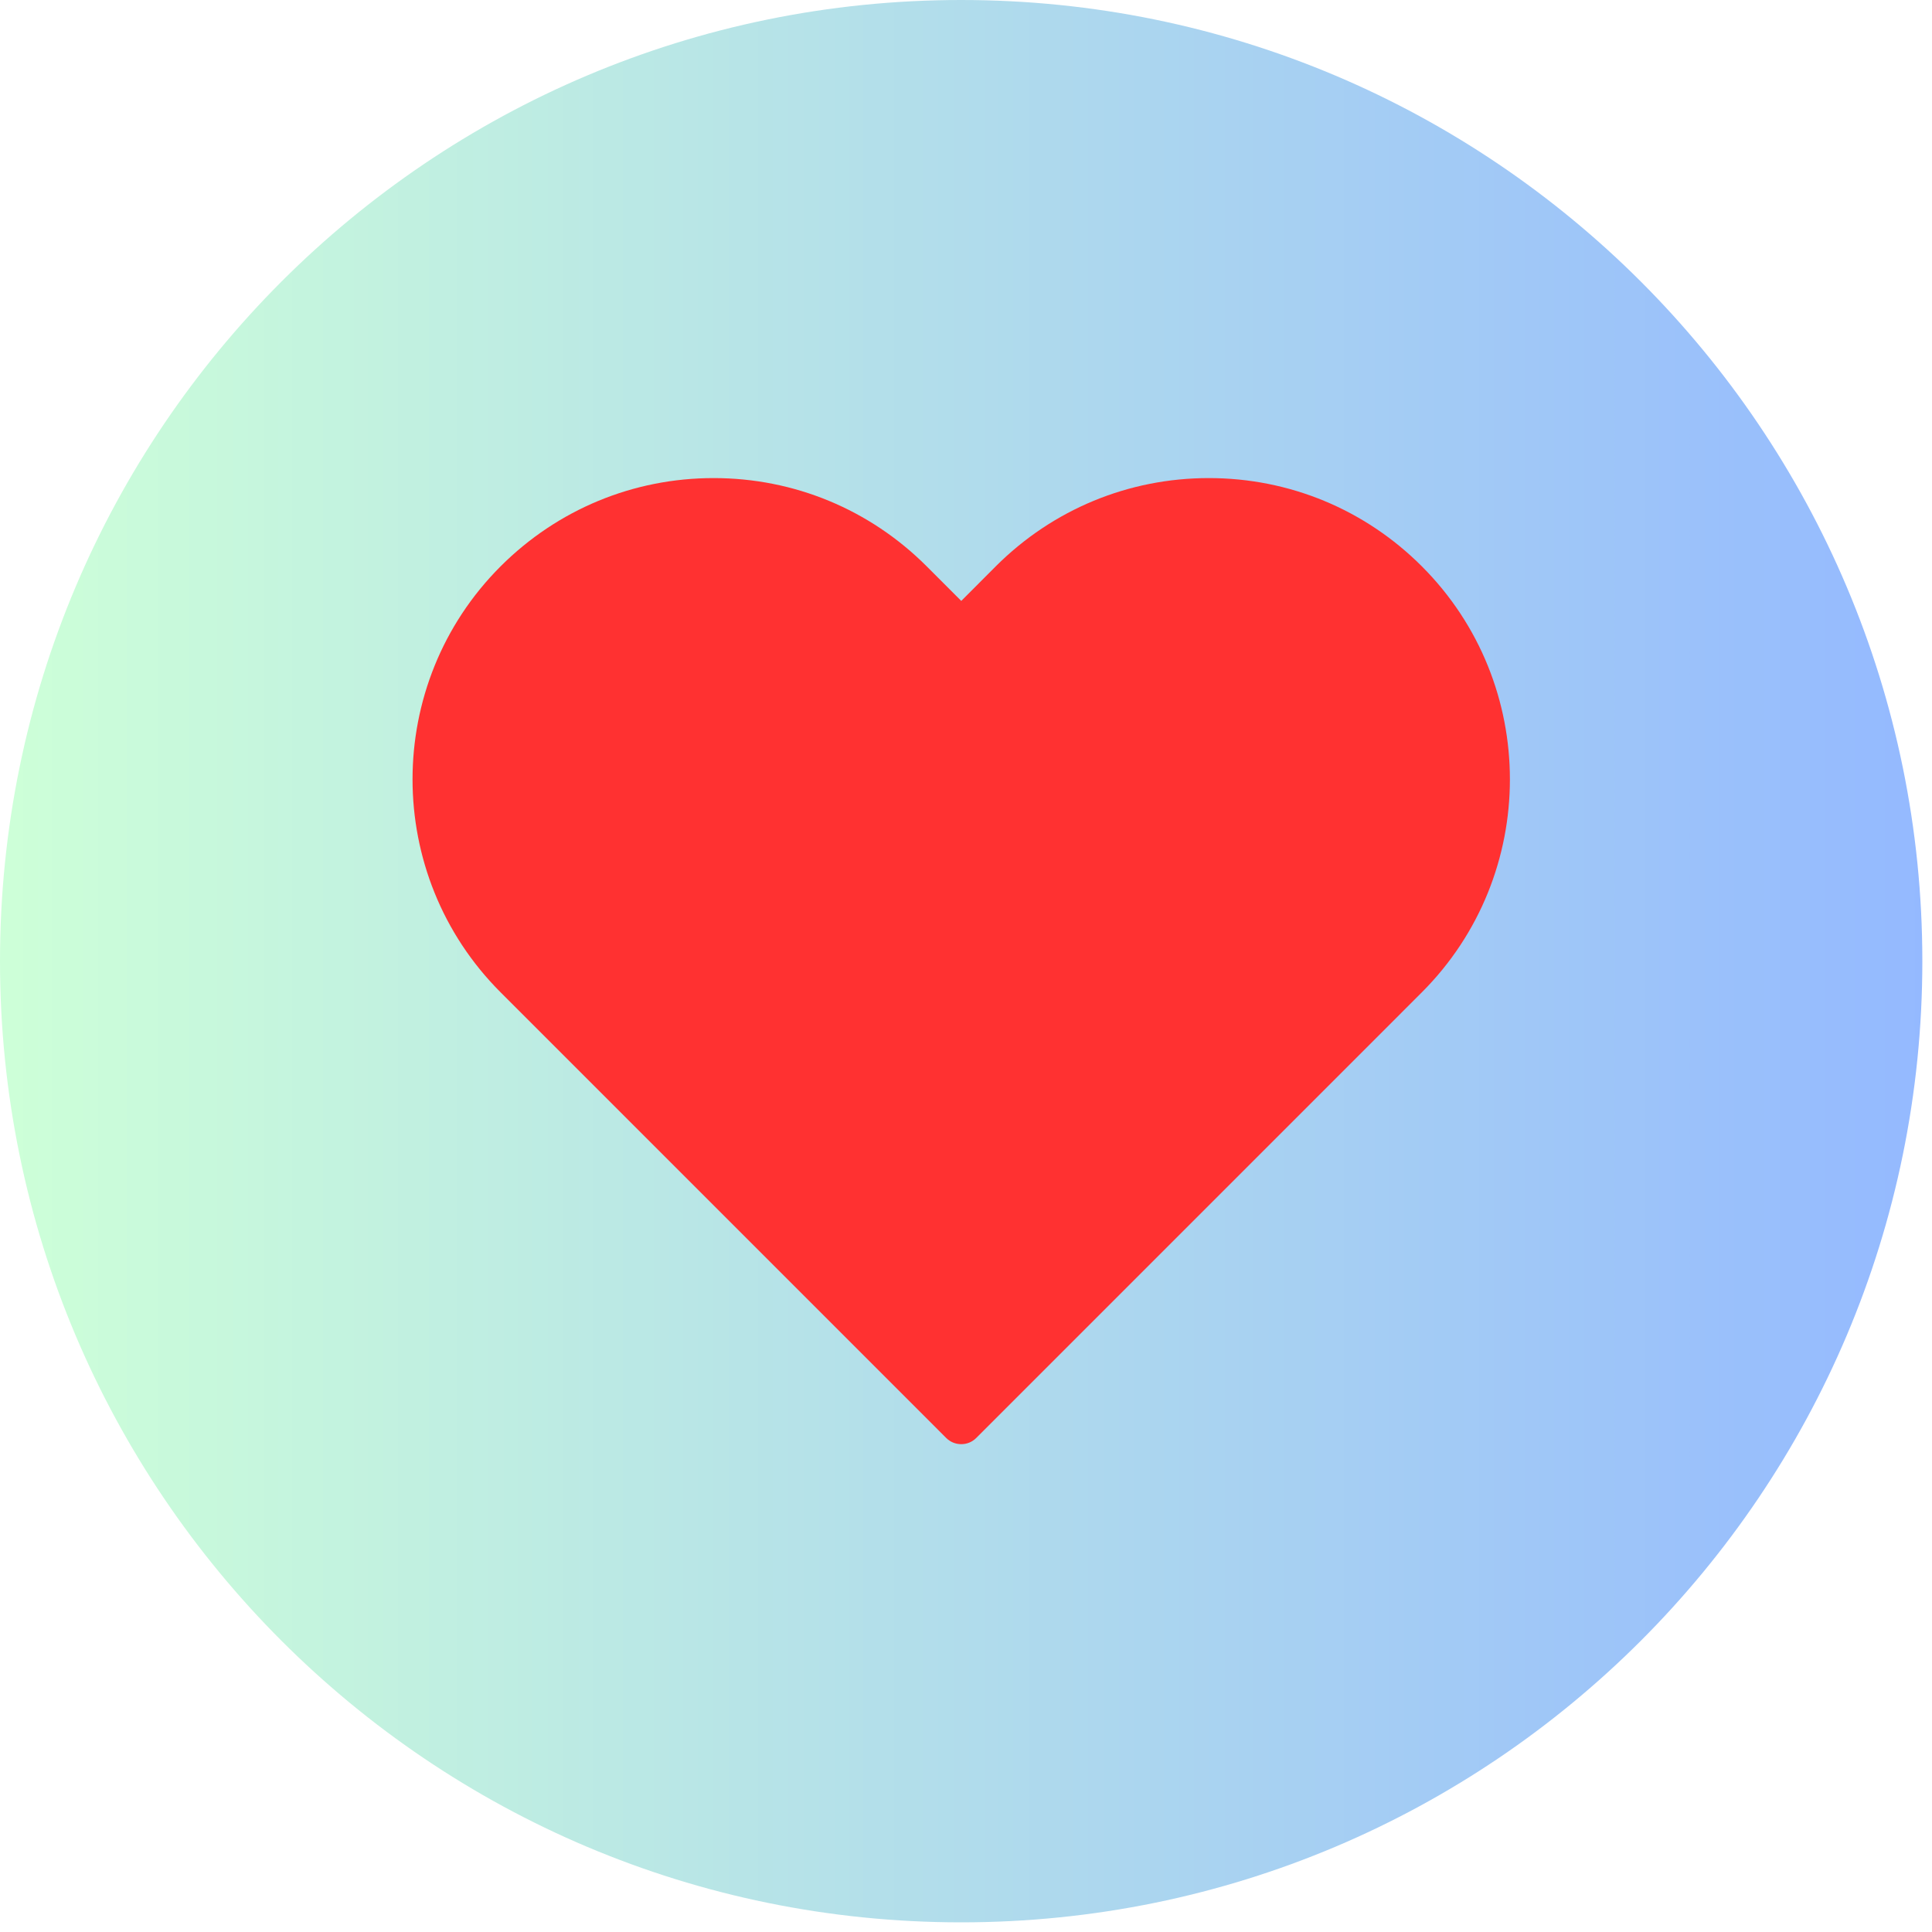
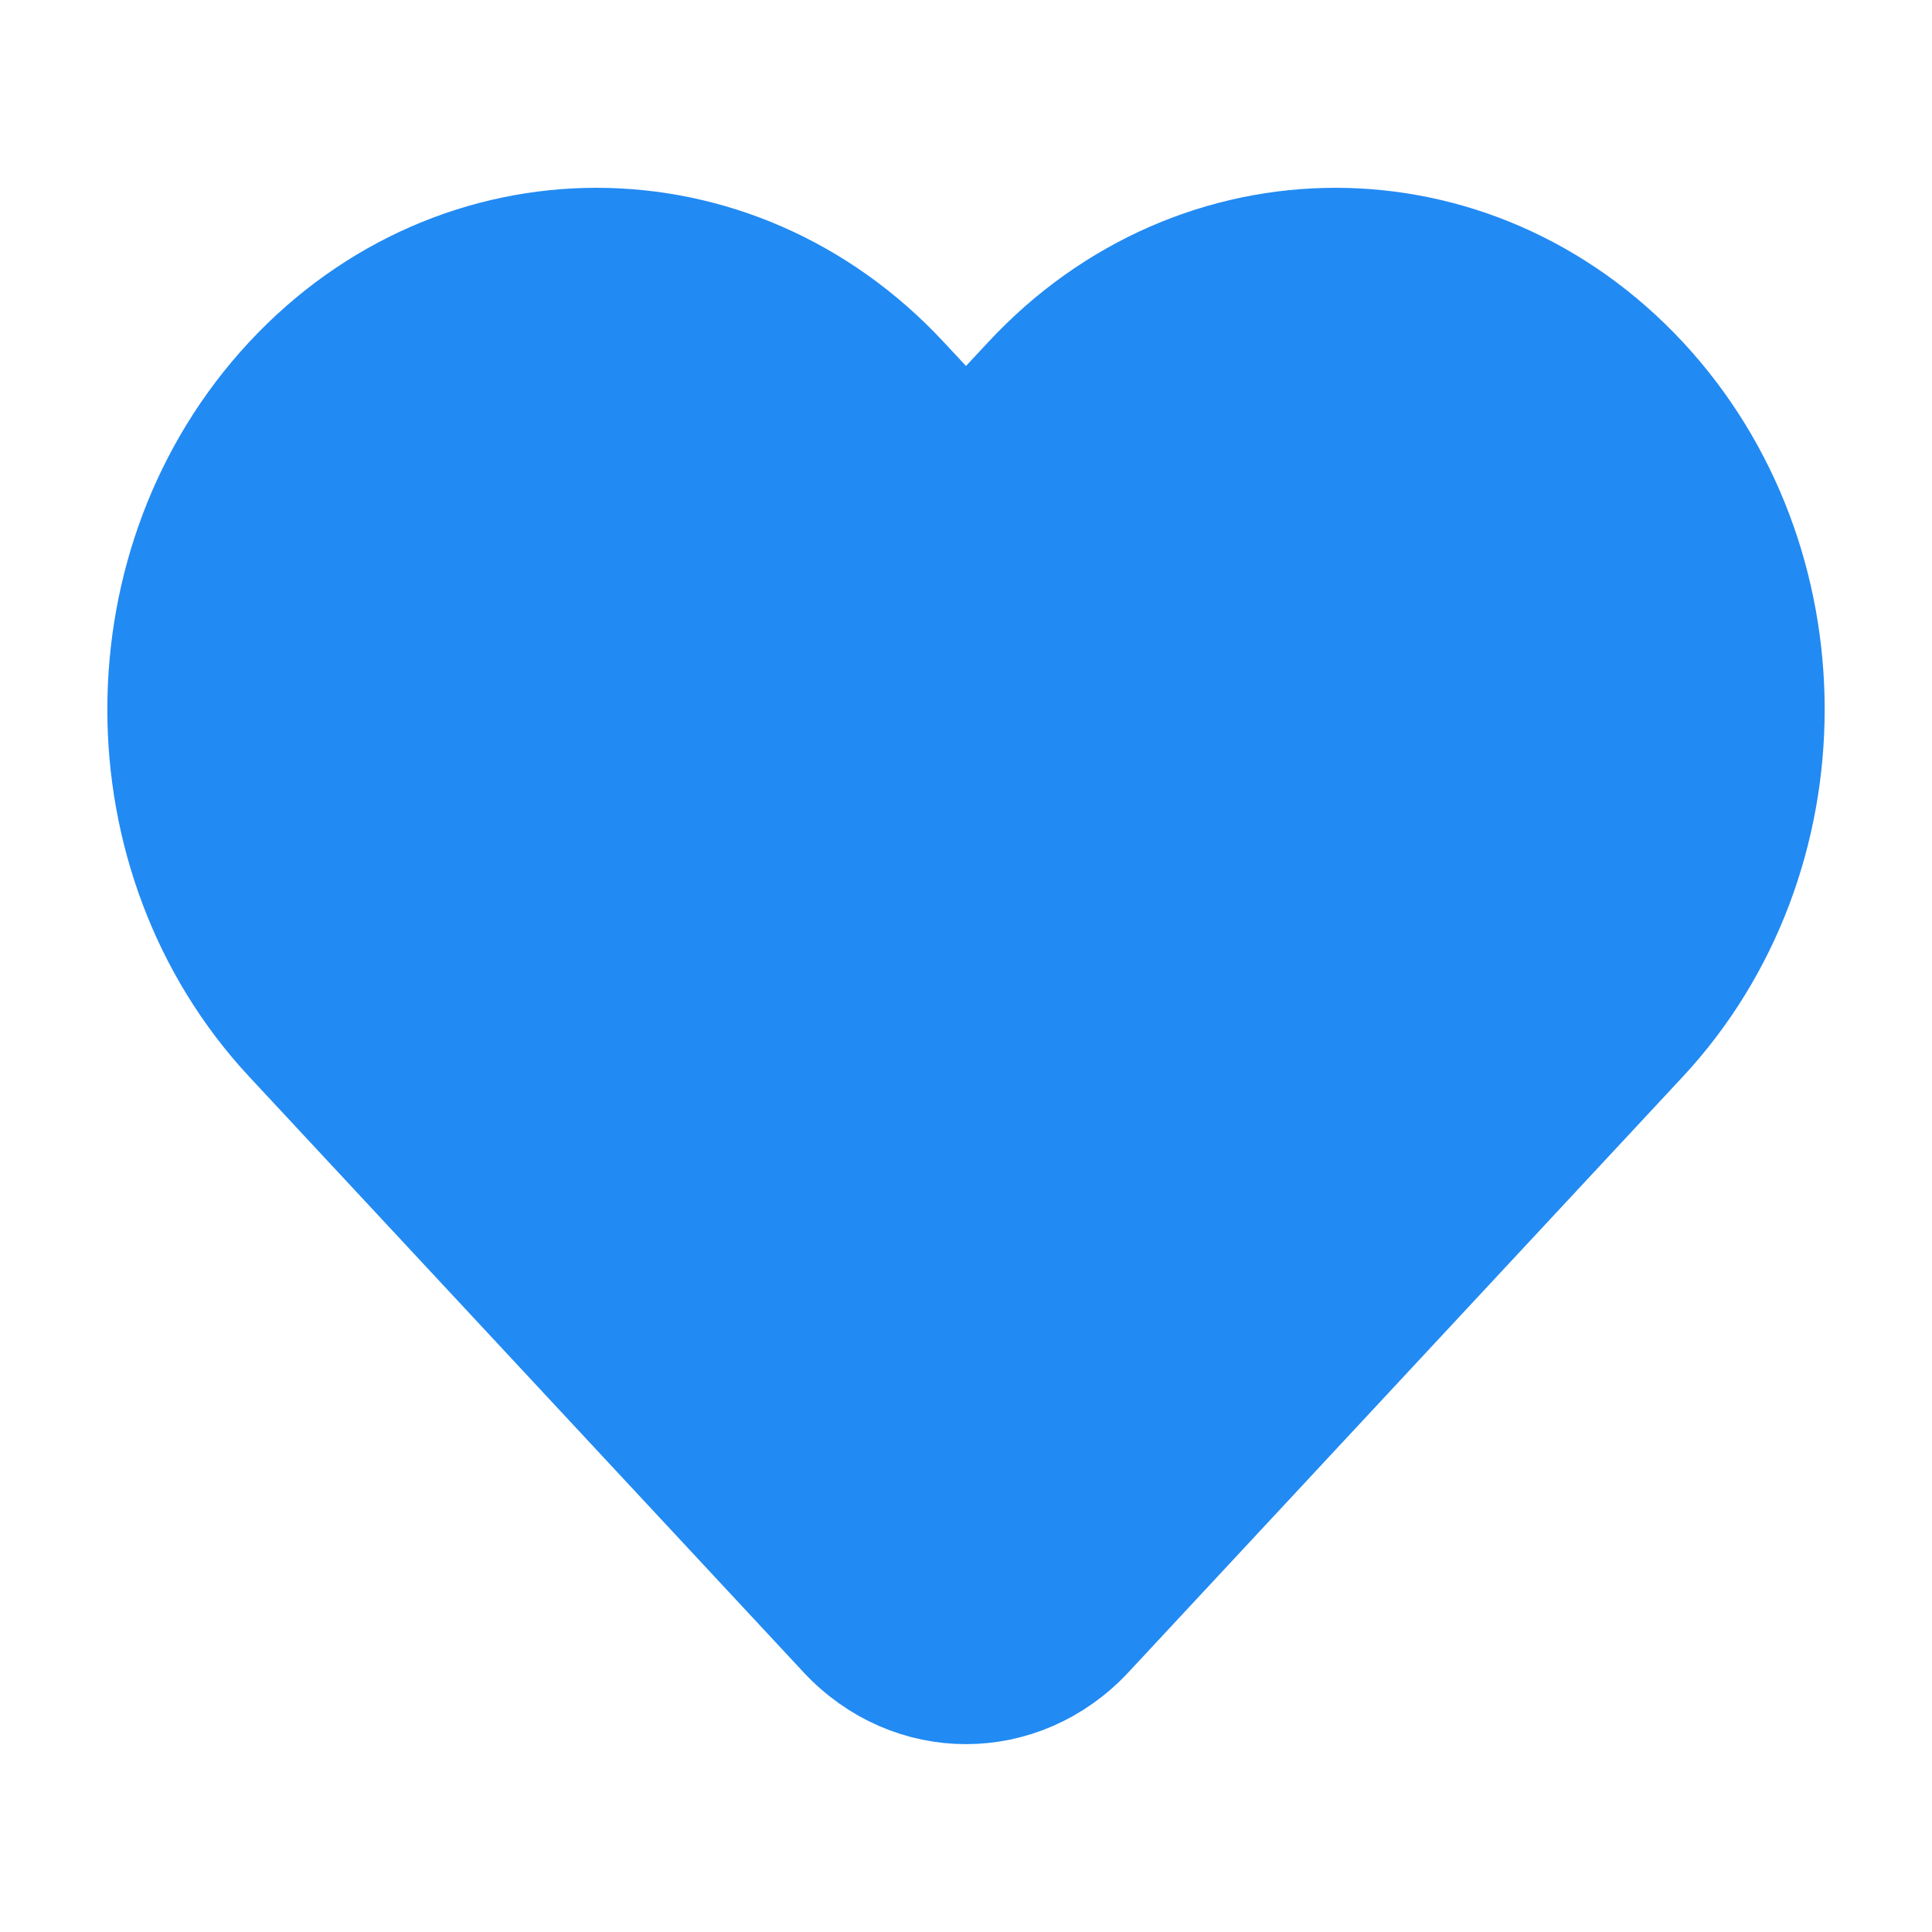
- <svg xmlns="http://www.w3.org/2000/svg" width="100" zoomAndPan="magnify" viewBox="0 0 75 75" height="100" preserveAspectRatio="xMidYMid meet" version="1.0">
-   <defs>
-     <clipPath id="e35bc45aaa">
-       <path d="M 0 0 L 74.625 0 L 74.625 74.625 L 0 74.625 Z M 0 0 " clip-rule="nonzero" />
-     </clipPath>
-     <clipPath id="0828c44933">
-       <path d="M 37.312 0 C 16.707 0 0 16.707 0 37.312 C 0 57.918 16.707 74.625 37.312 74.625 C 57.918 74.625 74.625 57.918 74.625 37.312 C 74.625 16.707 57.918 0 37.312 0 Z M 37.312 0 " clip-rule="nonzero" />
-     </clipPath>
-     <linearGradient x1="0" gradientTransform="matrix(0.291504, 0, 0, 0.291504, 0.0000015, -0.000001)" y1="128" x2="256" gradientUnits="userSpaceOnUse" y2="128" id="5863a967ab">
-       <stop stop-opacity="1" stop-color="rgb(80.399%, 100%, 84.698%)" offset="0" />
-       <stop stop-opacity="1" stop-color="rgb(80.312%, 99.892%, 84.758%)" offset="0.008" />
-       <stop stop-opacity="1" stop-color="rgb(80.136%, 99.677%, 84.879%)" offset="0.016" />
-       <stop stop-opacity="1" stop-color="rgb(79.961%, 99.461%, 84.998%)" offset="0.023" />
-       <stop stop-opacity="1" stop-color="rgb(79.787%, 99.246%, 85.117%)" offset="0.031" />
-       <stop stop-opacity="1" stop-color="rgb(79.611%, 99.033%, 85.237%)" offset="0.039" />
-       <stop stop-opacity="1" stop-color="rgb(79.436%, 98.817%, 85.356%)" offset="0.047" />
-       <stop stop-opacity="1" stop-color="rgb(79.262%, 98.602%, 85.477%)" offset="0.055" />
-       <stop stop-opacity="1" stop-color="rgb(79.086%, 98.387%, 85.596%)" offset="0.062" />
-       <stop stop-opacity="1" stop-color="rgb(78.911%, 98.172%, 85.715%)" offset="0.07" />
-       <stop stop-opacity="1" stop-color="rgb(78.737%, 97.958%, 85.835%)" offset="0.078" />
-       <stop stop-opacity="1" stop-color="rgb(78.561%, 97.743%, 85.954%)" offset="0.086" />
-       <stop stop-opacity="1" stop-color="rgb(78.386%, 97.528%, 86.073%)" offset="0.094" />
-       <stop stop-opacity="1" stop-color="rgb(78.212%, 97.313%, 86.194%)" offset="0.102" />
-       <stop stop-opacity="1" stop-color="rgb(78.036%, 97.098%, 86.313%)" offset="0.109" />
-       <stop stop-opacity="1" stop-color="rgb(77.861%, 96.884%, 86.432%)" offset="0.117" />
-       <stop stop-opacity="1" stop-color="rgb(77.686%, 96.669%, 86.552%)" offset="0.125" />
-       <stop stop-opacity="1" stop-color="rgb(77.512%, 96.454%, 86.671%)" offset="0.133" />
-       <stop stop-opacity="1" stop-color="rgb(77.336%, 96.239%, 86.79%)" offset="0.141" />
-       <stop stop-opacity="1" stop-color="rgb(77.161%, 96.024%, 86.911%)" offset="0.148" />
-       <stop stop-opacity="1" stop-color="rgb(76.987%, 95.81%, 87.03%)" offset="0.156" />
-       <stop stop-opacity="1" stop-color="rgb(76.811%, 95.595%, 87.149%)" offset="0.164" />
-       <stop stop-opacity="1" stop-color="rgb(76.636%, 95.38%, 87.27%)" offset="0.172" />
-       <stop stop-opacity="1" stop-color="rgb(76.462%, 95.164%, 87.389%)" offset="0.18" />
-       <stop stop-opacity="1" stop-color="rgb(76.286%, 94.949%, 87.508%)" offset="0.188" />
-       <stop stop-opacity="1" stop-color="rgb(76.111%, 94.736%, 87.628%)" offset="0.195" />
-       <stop stop-opacity="1" stop-color="rgb(75.937%, 94.521%, 87.747%)" offset="0.203" />
-       <stop stop-opacity="1" stop-color="rgb(75.761%, 94.305%, 87.866%)" offset="0.211" />
-       <stop stop-opacity="1" stop-color="rgb(75.586%, 94.09%, 87.987%)" offset="0.219" />
-       <stop stop-opacity="1" stop-color="rgb(75.41%, 93.875%, 88.106%)" offset="0.227" />
-       <stop stop-opacity="1" stop-color="rgb(75.237%, 93.661%, 88.225%)" offset="0.234" />
-       <stop stop-opacity="1" stop-color="rgb(75.061%, 93.446%, 88.345%)" offset="0.242" />
-       <stop stop-opacity="1" stop-color="rgb(74.886%, 93.231%, 88.464%)" offset="0.25" />
-       <stop stop-opacity="1" stop-color="rgb(74.712%, 93.016%, 88.583%)" offset="0.258" />
-       <stop stop-opacity="1" stop-color="rgb(74.536%, 92.801%, 88.704%)" offset="0.266" />
-       <stop stop-opacity="1" stop-color="rgb(74.361%, 92.587%, 88.823%)" offset="0.273" />
-       <stop stop-opacity="1" stop-color="rgb(74.187%, 92.372%, 88.942%)" offset="0.281" />
-       <stop stop-opacity="1" stop-color="rgb(74.011%, 92.157%, 89.062%)" offset="0.289" />
-       <stop stop-opacity="1" stop-color="rgb(73.836%, 91.942%, 89.182%)" offset="0.297" />
-       <stop stop-opacity="1" stop-color="rgb(73.662%, 91.727%, 89.301%)" offset="0.305" />
-       <stop stop-opacity="1" stop-color="rgb(73.486%, 91.513%, 89.421%)" offset="0.312" />
-       <stop stop-opacity="1" stop-color="rgb(73.311%, 91.298%, 89.54%)" offset="0.32" />
-       <stop stop-opacity="1" stop-color="rgb(73.137%, 91.083%, 89.659%)" offset="0.328" />
-       <stop stop-opacity="1" stop-color="rgb(72.961%, 90.868%, 89.78%)" offset="0.336" />
-       <stop stop-opacity="1" stop-color="rgb(72.786%, 90.652%, 89.899%)" offset="0.344" />
-       <stop stop-opacity="1" stop-color="rgb(72.61%, 90.439%, 90.018%)" offset="0.352" />
-       <stop stop-opacity="1" stop-color="rgb(72.437%, 90.224%, 90.138%)" offset="0.359" />
-       <stop stop-opacity="1" stop-color="rgb(72.261%, 90.009%, 90.257%)" offset="0.367" />
-       <stop stop-opacity="1" stop-color="rgb(72.086%, 89.793%, 90.376%)" offset="0.375" />
-       <stop stop-opacity="1" stop-color="rgb(71.912%, 89.578%, 90.497%)" offset="0.383" />
-       <stop stop-opacity="1" stop-color="rgb(71.736%, 89.365%, 90.616%)" offset="0.391" />
-       <stop stop-opacity="1" stop-color="rgb(71.561%, 89.149%, 90.735%)" offset="0.398" />
-       <stop stop-opacity="1" stop-color="rgb(71.387%, 88.934%, 90.855%)" offset="0.406" />
-       <stop stop-opacity="1" stop-color="rgb(71.211%, 88.719%, 90.974%)" offset="0.414" />
-       <stop stop-opacity="1" stop-color="rgb(71.036%, 88.504%, 91.093%)" offset="0.422" />
-       <stop stop-opacity="1" stop-color="rgb(70.862%, 88.29%, 91.214%)" offset="0.43" />
-       <stop stop-opacity="1" stop-color="rgb(70.686%, 88.075%, 91.333%)" offset="0.438" />
-       <stop stop-opacity="1" stop-color="rgb(70.511%, 87.86%, 91.452%)" offset="0.445" />
-       <stop stop-opacity="1" stop-color="rgb(70.337%, 87.645%, 91.573%)" offset="0.453" />
-       <stop stop-opacity="1" stop-color="rgb(70.161%, 87.43%, 91.692%)" offset="0.461" />
-       <stop stop-opacity="1" stop-color="rgb(69.986%, 87.216%, 91.811%)" offset="0.469" />
-       <stop stop-opacity="1" stop-color="rgb(69.81%, 87.001%, 91.931%)" offset="0.477" />
-       <stop stop-opacity="1" stop-color="rgb(69.637%, 86.786%, 92.05%)" offset="0.484" />
-       <stop stop-opacity="1" stop-color="rgb(69.461%, 86.571%, 92.169%)" offset="0.492" />
-       <stop stop-opacity="1" stop-color="rgb(69.286%, 86.356%, 92.29%)" offset="0.5" />
-       <stop stop-opacity="1" stop-color="rgb(69.112%, 86.142%, 92.409%)" offset="0.508" />
-       <stop stop-opacity="1" stop-color="rgb(68.936%, 85.927%, 92.528%)" offset="0.516" />
-       <stop stop-opacity="1" stop-color="rgb(68.761%, 85.712%, 92.648%)" offset="0.523" />
-       <stop stop-opacity="1" stop-color="rgb(68.587%, 85.497%, 92.767%)" offset="0.531" />
-       <stop stop-opacity="1" stop-color="rgb(68.411%, 85.281%, 92.886%)" offset="0.539" />
-       <stop stop-opacity="1" stop-color="rgb(68.236%, 85.068%, 93.007%)" offset="0.547" />
-       <stop stop-opacity="1" stop-color="rgb(68.062%, 84.853%, 93.126%)" offset="0.555" />
-       <stop stop-opacity="1" stop-color="rgb(67.886%, 84.637%, 93.245%)" offset="0.562" />
-       <stop stop-opacity="1" stop-color="rgb(67.711%, 84.422%, 93.365%)" offset="0.57" />
-       <stop stop-opacity="1" stop-color="rgb(67.537%, 84.207%, 93.484%)" offset="0.578" />
-       <stop stop-opacity="1" stop-color="rgb(67.361%, 83.994%, 93.604%)" offset="0.586" />
-       <stop stop-opacity="1" stop-color="rgb(67.186%, 83.778%, 93.724%)" offset="0.594" />
-       <stop stop-opacity="1" stop-color="rgb(67.01%, 83.563%, 93.843%)" offset="0.602" />
-       <stop stop-opacity="1" stop-color="rgb(66.837%, 83.348%, 93.962%)" offset="0.609" />
-       <stop stop-opacity="1" stop-color="rgb(66.661%, 83.133%, 94.083%)" offset="0.617" />
-       <stop stop-opacity="1" stop-color="rgb(66.486%, 82.919%, 94.202%)" offset="0.625" />
-       <stop stop-opacity="1" stop-color="rgb(66.312%, 82.704%, 94.321%)" offset="0.633" />
-       <stop stop-opacity="1" stop-color="rgb(66.136%, 82.489%, 94.441%)" offset="0.641" />
-       <stop stop-opacity="1" stop-color="rgb(65.961%, 82.274%, 94.56%)" offset="0.648" />
-       <stop stop-opacity="1" stop-color="rgb(65.787%, 82.059%, 94.679%)" offset="0.656" />
-       <stop stop-opacity="1" stop-color="rgb(65.611%, 81.845%, 94.8%)" offset="0.664" />
-       <stop stop-opacity="1" stop-color="rgb(65.436%, 81.63%, 94.919%)" offset="0.672" />
-       <stop stop-opacity="1" stop-color="rgb(65.262%, 81.415%, 95.038%)" offset="0.68" />
-       <stop stop-opacity="1" stop-color="rgb(65.086%, 81.2%, 95.158%)" offset="0.688" />
-       <stop stop-opacity="1" stop-color="rgb(64.911%, 80.984%, 95.277%)" offset="0.695" />
-       <stop stop-opacity="1" stop-color="rgb(64.737%, 80.771%, 95.396%)" offset="0.703" />
-       <stop stop-opacity="1" stop-color="rgb(64.561%, 80.556%, 95.517%)" offset="0.711" />
-       <stop stop-opacity="1" stop-color="rgb(64.386%, 80.341%, 95.636%)" offset="0.719" />
-       <stop stop-opacity="1" stop-color="rgb(64.211%, 80.125%, 95.755%)" offset="0.727" />
-       <stop stop-opacity="1" stop-color="rgb(64.037%, 79.91%, 95.876%)" offset="0.734" />
-       <stop stop-opacity="1" stop-color="rgb(63.861%, 79.697%, 95.995%)" offset="0.742" />
-       <stop stop-opacity="1" stop-color="rgb(63.686%, 79.482%, 96.114%)" offset="0.75" />
-       <stop stop-opacity="1" stop-color="rgb(63.512%, 79.266%, 96.234%)" offset="0.758" />
-       <stop stop-opacity="1" stop-color="rgb(63.336%, 79.051%, 96.353%)" offset="0.766" />
-       <stop stop-opacity="1" stop-color="rgb(63.161%, 78.836%, 96.472%)" offset="0.773" />
-       <stop stop-opacity="1" stop-color="rgb(62.987%, 78.622%, 96.593%)" offset="0.781" />
-       <stop stop-opacity="1" stop-color="rgb(62.811%, 78.407%, 96.712%)" offset="0.789" />
-       <stop stop-opacity="1" stop-color="rgb(62.636%, 78.192%, 96.831%)" offset="0.797" />
-       <stop stop-opacity="1" stop-color="rgb(62.462%, 77.977%, 96.951%)" offset="0.805" />
-       <stop stop-opacity="1" stop-color="rgb(62.286%, 77.762%, 97.07%)" offset="0.812" />
-       <stop stop-opacity="1" stop-color="rgb(62.111%, 77.548%, 97.189%)" offset="0.82" />
-       <stop stop-opacity="1" stop-color="rgb(61.937%, 77.333%, 97.31%)" offset="0.828" />
-       <stop stop-opacity="1" stop-color="rgb(61.761%, 77.118%, 97.429%)" offset="0.836" />
-       <stop stop-opacity="1" stop-color="rgb(61.586%, 76.903%, 97.548%)" offset="0.844" />
-       <stop stop-opacity="1" stop-color="rgb(61.411%, 76.688%, 97.668%)" offset="0.852" />
-       <stop stop-opacity="1" stop-color="rgb(61.237%, 76.474%, 97.787%)" offset="0.859" />
-       <stop stop-opacity="1" stop-color="rgb(61.061%, 76.259%, 97.906%)" offset="0.867" />
-       <stop stop-opacity="1" stop-color="rgb(60.886%, 76.044%, 98.027%)" offset="0.875" />
-       <stop stop-opacity="1" stop-color="rgb(60.712%, 75.829%, 98.146%)" offset="0.883" />
-       <stop stop-opacity="1" stop-color="rgb(60.536%, 75.613%, 98.265%)" offset="0.891" />
-       <stop stop-opacity="1" stop-color="rgb(60.361%, 75.4%, 98.386%)" offset="0.898" />
-       <stop stop-opacity="1" stop-color="rgb(60.187%, 75.185%, 98.505%)" offset="0.906" />
-       <stop stop-opacity="1" stop-color="rgb(60.011%, 74.969%, 98.624%)" offset="0.914" />
-       <stop stop-opacity="1" stop-color="rgb(59.836%, 74.754%, 98.744%)" offset="0.922" />
-       <stop stop-opacity="1" stop-color="rgb(59.662%, 74.539%, 98.863%)" offset="0.93" />
-       <stop stop-opacity="1" stop-color="rgb(59.486%, 74.326%, 98.982%)" offset="0.938" />
-       <stop stop-opacity="1" stop-color="rgb(59.311%, 74.11%, 99.103%)" offset="0.945" />
-       <stop stop-opacity="1" stop-color="rgb(59.137%, 73.895%, 99.222%)" offset="0.953" />
-       <stop stop-opacity="1" stop-color="rgb(58.961%, 73.68%, 99.341%)" offset="0.961" />
-       <stop stop-opacity="1" stop-color="rgb(58.786%, 73.465%, 99.461%)" offset="0.969" />
-       <stop stop-opacity="1" stop-color="rgb(58.611%, 73.251%, 99.58%)" offset="0.977" />
-       <stop stop-opacity="1" stop-color="rgb(58.437%, 73.036%, 99.699%)" offset="0.984" />
-       <stop stop-opacity="1" stop-color="rgb(58.261%, 72.821%, 99.82%)" offset="0.992" />
-       <stop stop-opacity="1" stop-color="rgb(58.086%, 72.606%, 99.939%)" offset="1" />
-     </linearGradient>
-     <clipPath id="a8b7acc155">
-       <path d="M 16 18.562 L 59 18.562 L 59 56.062 L 16 56.062 Z M 16 18.562 " clip-rule="nonzero" />
-     </clipPath>
-   </defs>
-   <g clip-path="url(#e35bc45aaa)">
-     <g clip-path="url(#0828c44933)">
-       <path fill="url(#5863a967ab)" d="M 0 0 L 0 74.625 L 74.625 74.625 L 74.625 0 Z M 0 0 " fill-rule="nonzero" />
-     </g>
-   </g>
-   <g clip-path="url(#a8b7acc155)">
-     <path fill="#ff3131" d="M 55.195 21.984 C 52.988 19.777 50.051 18.559 46.926 18.559 C 43.805 18.559 40.867 19.777 38.656 21.984 L 37.316 23.328 L 35.973 21.984 C 33.766 19.777 30.828 18.559 27.703 18.559 C 24.582 18.559 21.645 19.777 19.434 21.984 C 14.875 26.543 14.875 33.965 19.434 38.523 L 36.734 55.824 C 36.895 55.984 37.105 56.062 37.316 56.062 C 37.527 56.062 37.734 55.984 37.895 55.824 L 55.195 38.523 C 59.754 33.965 59.754 26.543 55.195 21.984 Z M 55.195 21.984 " fill-opacity="1" fill-rule="nonzero" />
-   </g>
+ <svg xmlns="http://www.w3.org/2000/svg" width="18" height="18" viewBox="0 0 18 18" fill="none">
+   <path d="M9.574 3.527L9 4.143L8.426 3.527C6.842 1.824 4.273 1.824 2.688 3.527C1.104 5.229 1.104 7.989 2.688 9.691L7.852 15.239C8.486 15.92 9.514 15.92 10.148 15.239L15.312 9.691C16.896 7.989 16.896 5.229 15.312 3.527C13.727 1.824 11.158 1.824 9.574 3.527Z" fill="#228AF3" />
+   <path d="M9.574 3.527L9 4.143L8.426 3.527C6.842 1.824 4.273 1.824 2.688 3.527C1.104 5.229 1.104 7.989 2.688 9.691L7.852 15.239C8.486 15.92 9.514 15.92 10.148 15.239L15.312 9.691C16.896 7.989 16.896 5.229 15.312 3.527C13.727 1.824 11.158 1.824 9.574 3.527Z" stroke="#228AF3" stroke-linejoin="round" />
</svg>
